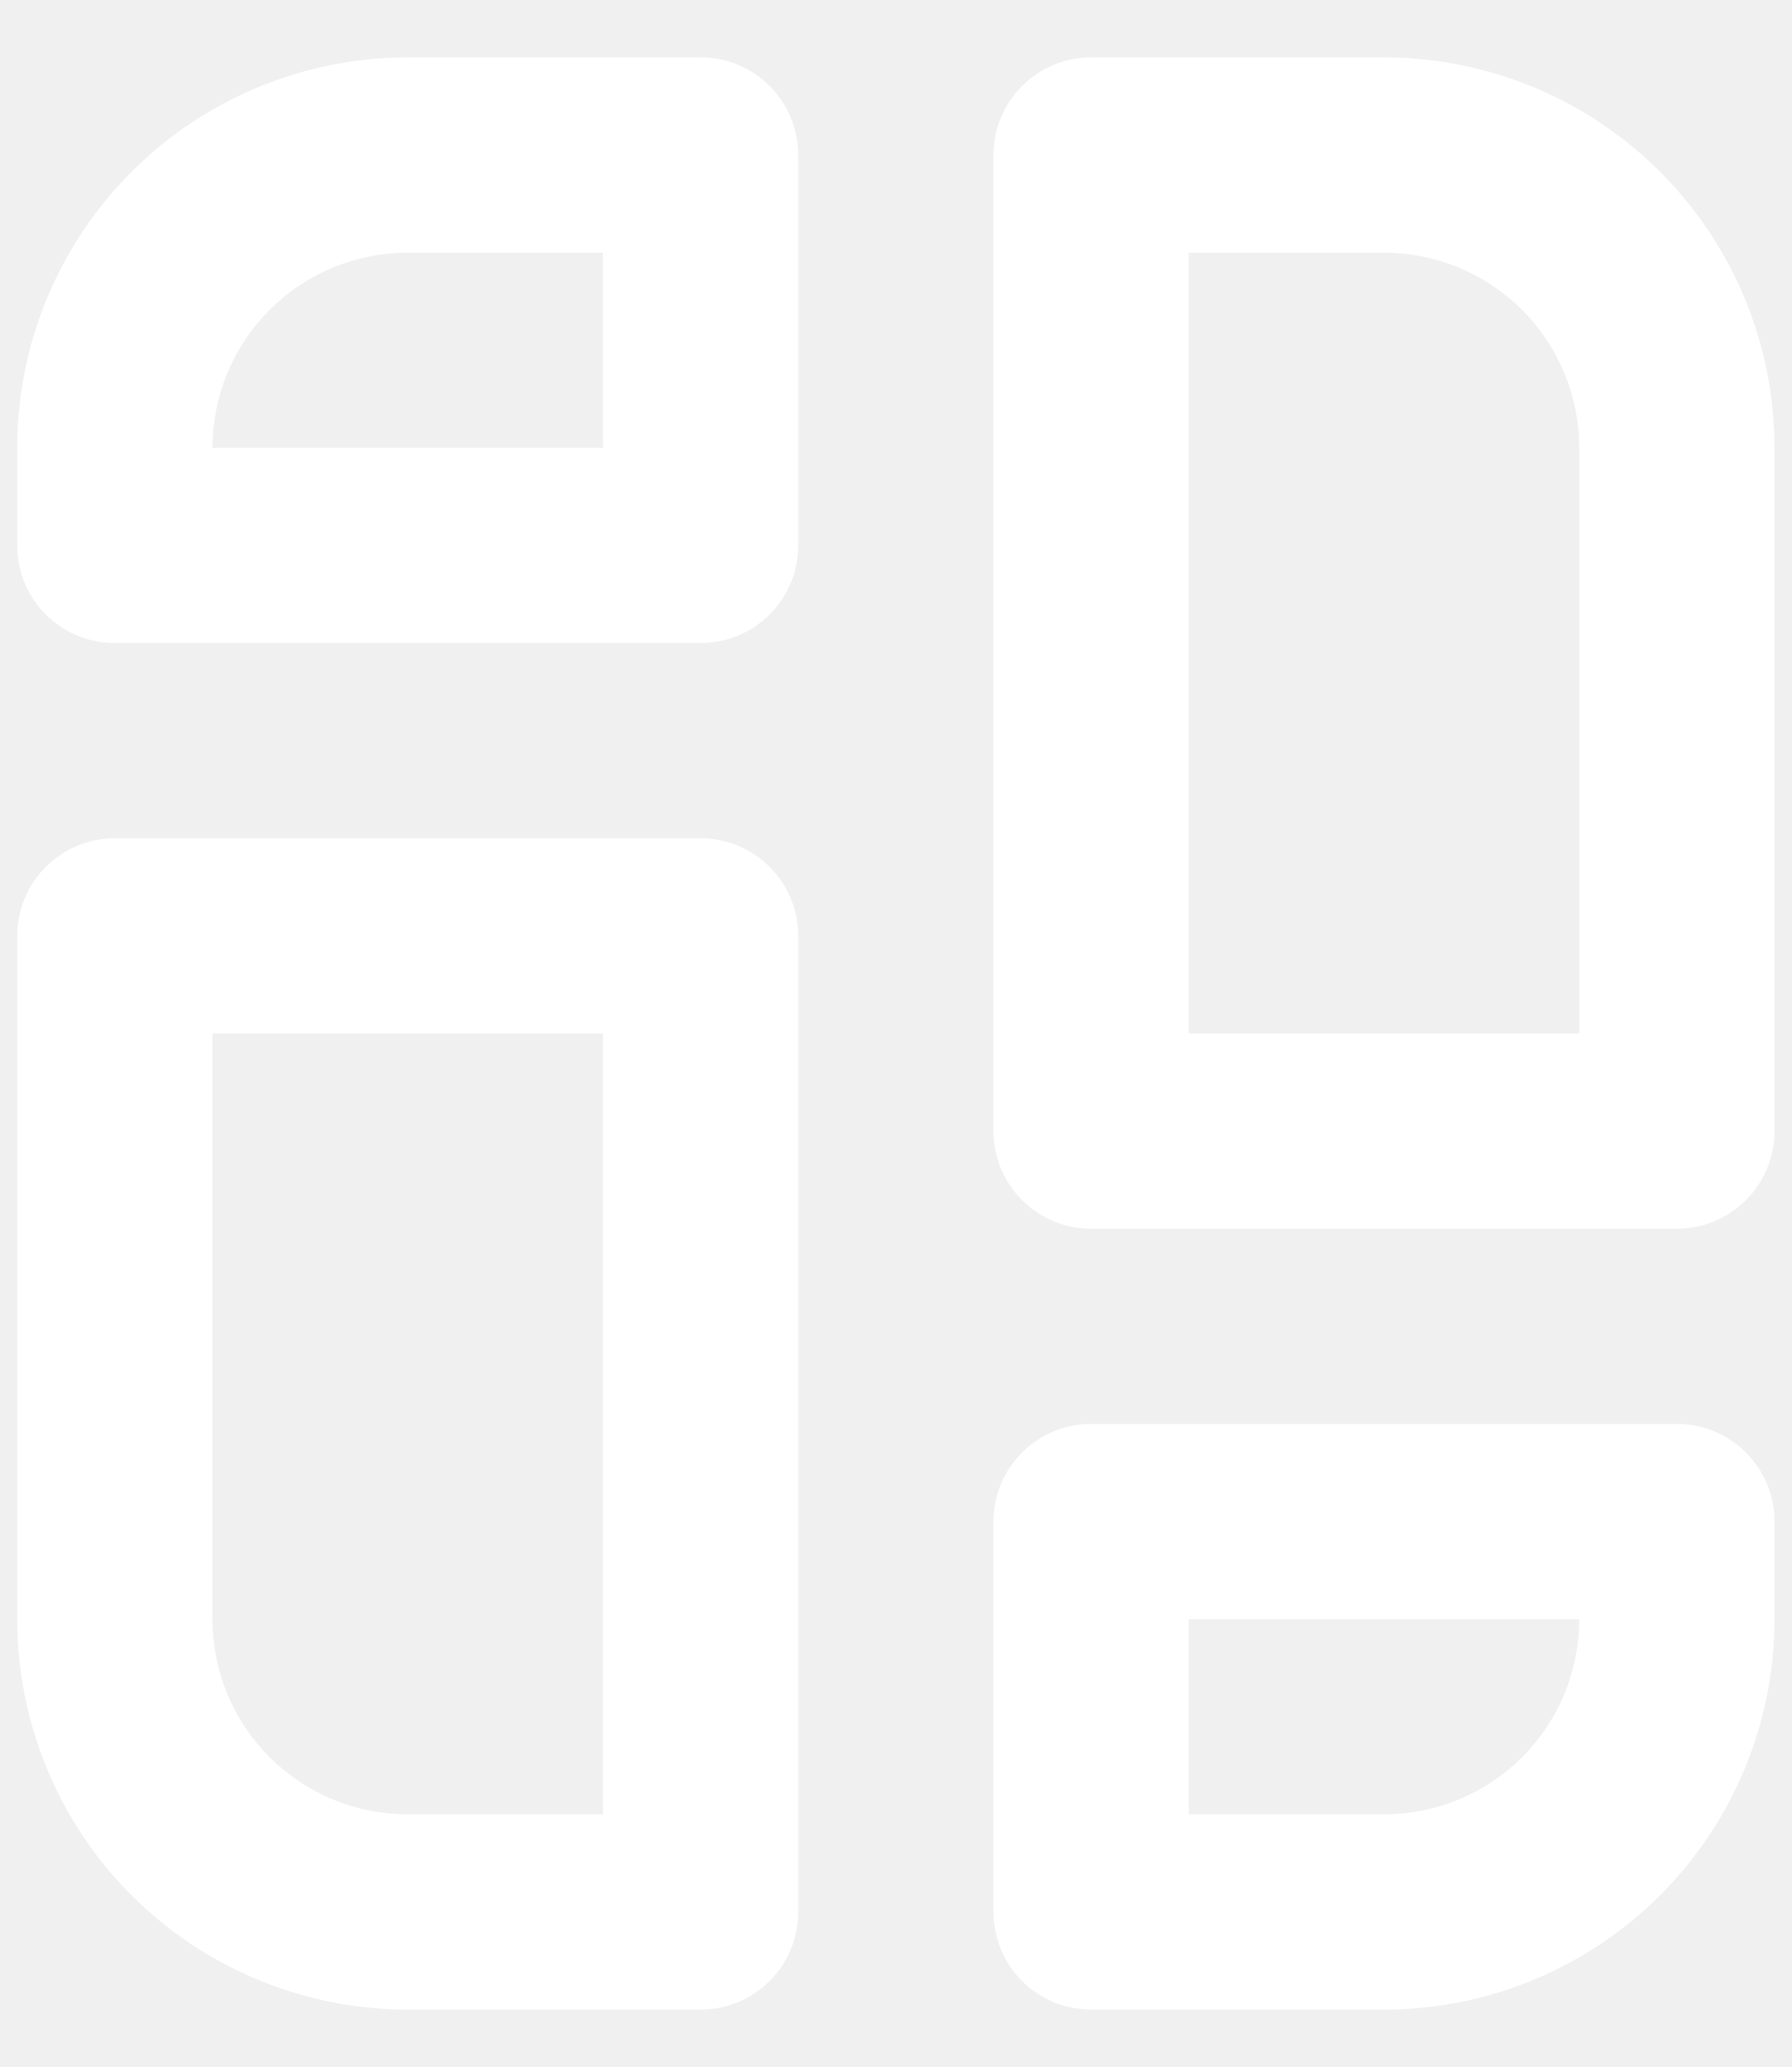
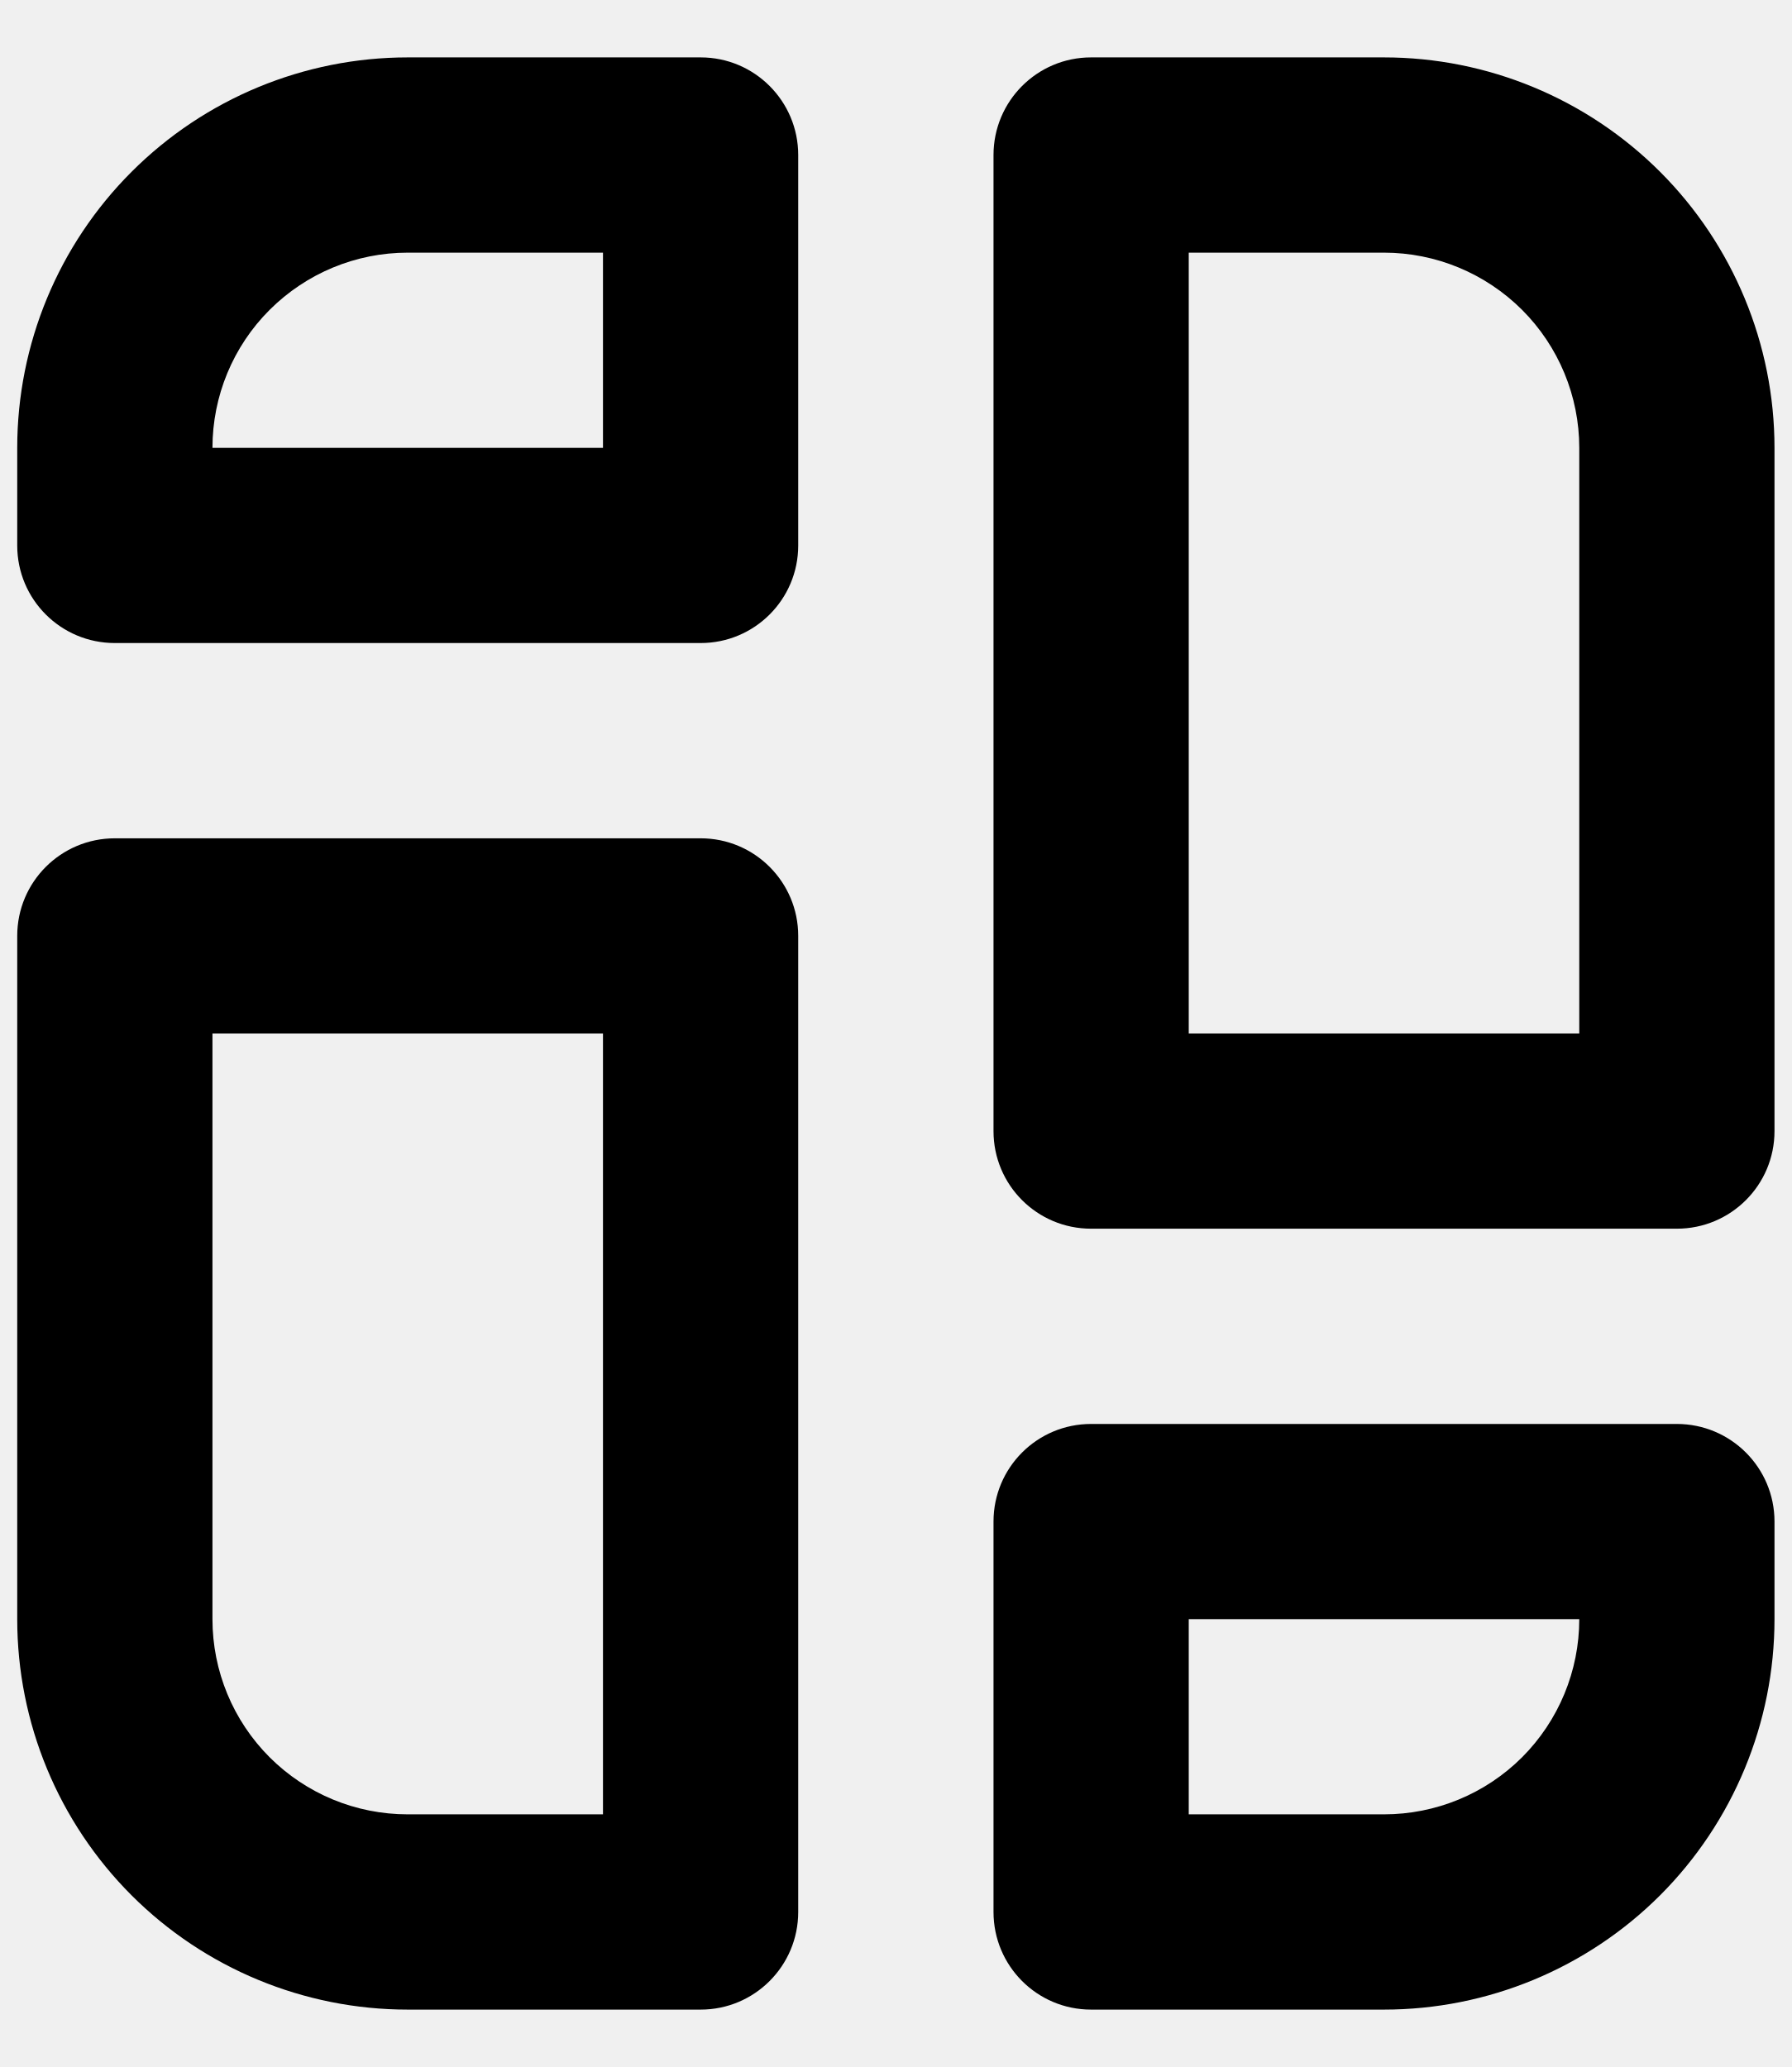
- <svg xmlns="http://www.w3.org/2000/svg" width="26" height="30" viewBox="0 0 26 30" fill="none">
-   <path fill-rule="evenodd" clip-rule="evenodd" d="M14.417 27.75C14.417 28.533 15.05 29.167 15.833 29.167H20.083C21.586 29.167 23.027 28.57 24.09 27.508C25.152 26.445 25.75 25.003 25.75 23.5C25.75 22.687 25.75 22.083 25.75 22.083C25.75 21.301 25.115 20.667 24.333 20.667H15.833C15.05 20.667 14.417 21.301 14.417 22.083V27.75ZM10.167 29.167C10.949 29.167 11.583 28.533 11.583 27.75V13.583C11.583 12.801 10.949 12.167 10.167 12.167H1.667C0.883 12.167 0.25 12.801 0.25 13.583V23.5C0.25 25.003 0.846 26.445 1.909 27.508C2.971 28.57 4.414 29.167 5.917 29.167H10.167ZM22.917 23.5H17.25V26.333H20.083C20.834 26.333 21.555 26.036 22.087 25.505C22.618 24.973 22.917 24.252 22.917 23.5ZM8.75 26.333V15H3.083V23.5C3.083 24.252 3.381 24.973 3.913 25.505C4.445 26.036 5.164 26.333 5.917 26.333H8.75ZM15.833 0.833C15.05 0.833 14.417 1.468 14.417 2.25V16.417C14.417 17.2 15.05 17.833 15.833 17.833H24.333C25.115 17.833 25.75 17.2 25.75 16.417V6.5C25.75 4.998 25.152 3.556 24.09 2.494C23.027 1.431 21.586 0.833 20.083 0.833H15.833ZM17.25 3.667V15H22.917V6.5C22.917 5.749 22.618 5.028 22.087 4.497C21.555 3.966 20.834 3.667 20.083 3.667H17.25ZM11.583 2.25C11.583 1.468 10.949 0.833 10.167 0.833H5.917C4.414 0.833 2.971 1.431 1.909 2.494C0.846 3.556 0.25 4.998 0.25 6.5V7.917C0.25 8.7 0.883 9.333 1.667 9.333H10.167C10.949 9.333 11.583 8.7 11.583 7.917V2.25ZM8.75 3.667H5.917C5.164 3.667 4.445 3.966 3.913 4.497C3.381 5.028 3.083 5.749 3.083 6.5H8.75V3.667Z" fill="#FFFFFF" />
+ <svg xmlns="http://www.w3.org/2000/svg" width="26" height="30" viewBox="0 0 26 30" fill="currentcolor">
+   <path fill-rule="evenodd" clip-rule="evenodd" d="M14.417 27.75C14.417 28.533 15.05 29.167 15.833 29.167H20.083C21.586 29.167 23.027 28.57 24.09 27.508C25.152 26.445 25.75 25.003 25.75 23.5C25.75 22.687 25.75 22.083 25.75 22.083C25.75 21.301 25.115 20.667 24.333 20.667H15.833C15.05 20.667 14.417 21.301 14.417 22.083V27.75ZM10.167 29.167C10.949 29.167 11.583 28.533 11.583 27.75V13.583C11.583 12.801 10.949 12.167 10.167 12.167H1.667C0.883 12.167 0.25 12.801 0.25 13.583V23.5C0.25 25.003 0.846 26.445 1.909 27.508C2.971 28.57 4.414 29.167 5.917 29.167H10.167ZM22.917 23.5H17.25V26.333H20.083C20.834 26.333 21.555 26.036 22.087 25.505C22.618 24.973 22.917 24.252 22.917 23.5ZM8.75 26.333V15H3.083V23.5C3.083 24.252 3.381 24.973 3.913 25.505C4.445 26.036 5.164 26.333 5.917 26.333H8.75ZM15.833 0.833C15.05 0.833 14.417 1.468 14.417 2.25V16.417C14.417 17.2 15.05 17.833 15.833 17.833H24.333C25.115 17.833 25.75 17.2 25.75 16.417V6.5C25.75 4.998 25.152 3.556 24.09 2.494C23.027 1.431 21.586 0.833 20.083 0.833H15.833ZM17.25 3.667V15H22.917V6.5C22.917 5.749 22.618 5.028 22.087 4.497C21.555 3.966 20.834 3.667 20.083 3.667H17.25ZM11.583 2.25C11.583 1.468 10.949 0.833 10.167 0.833H5.917C4.414 0.833 2.971 1.431 1.909 2.494C0.846 3.556 0.25 4.998 0.25 6.5V7.917C0.25 8.7 0.883 9.333 1.667 9.333H10.167C10.949 9.333 11.583 8.7 11.583 7.917V2.25ZM8.75 3.667H5.917C5.164 3.667 4.445 3.966 3.913 4.497C3.381 5.028 3.083 5.749 3.083 6.5H8.75V3.667Z" fill="currentcolor" />
</svg>
